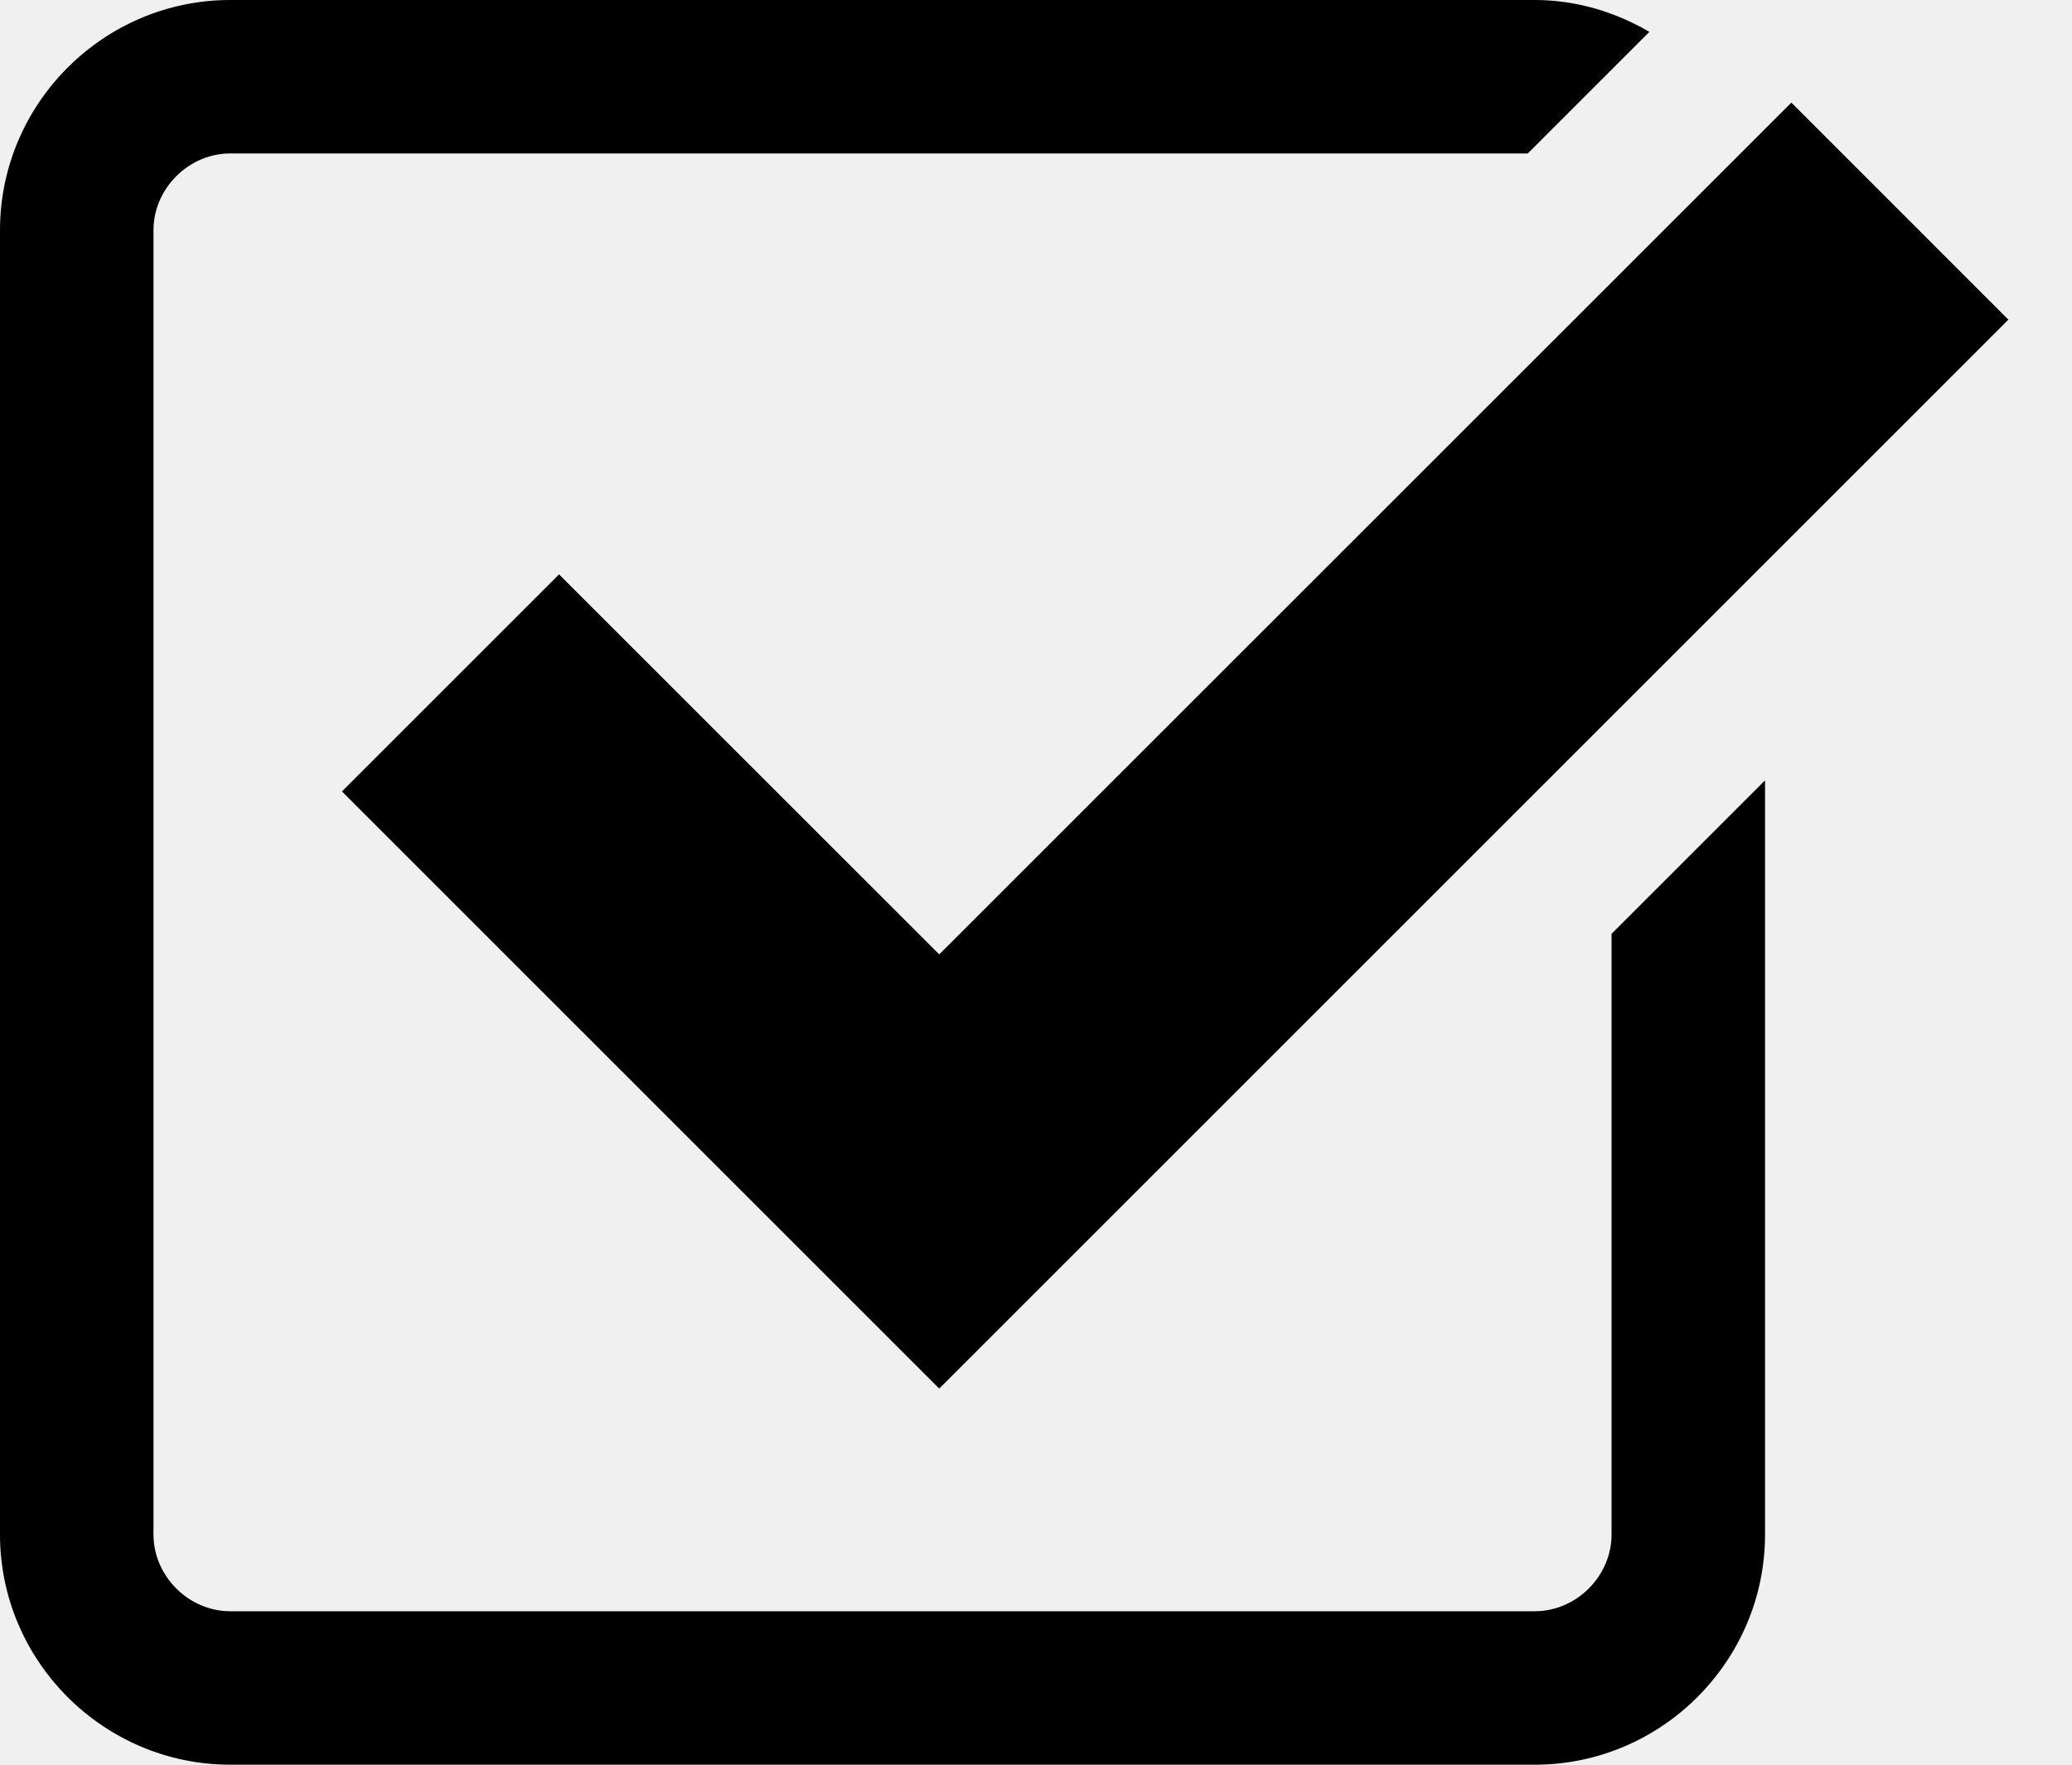
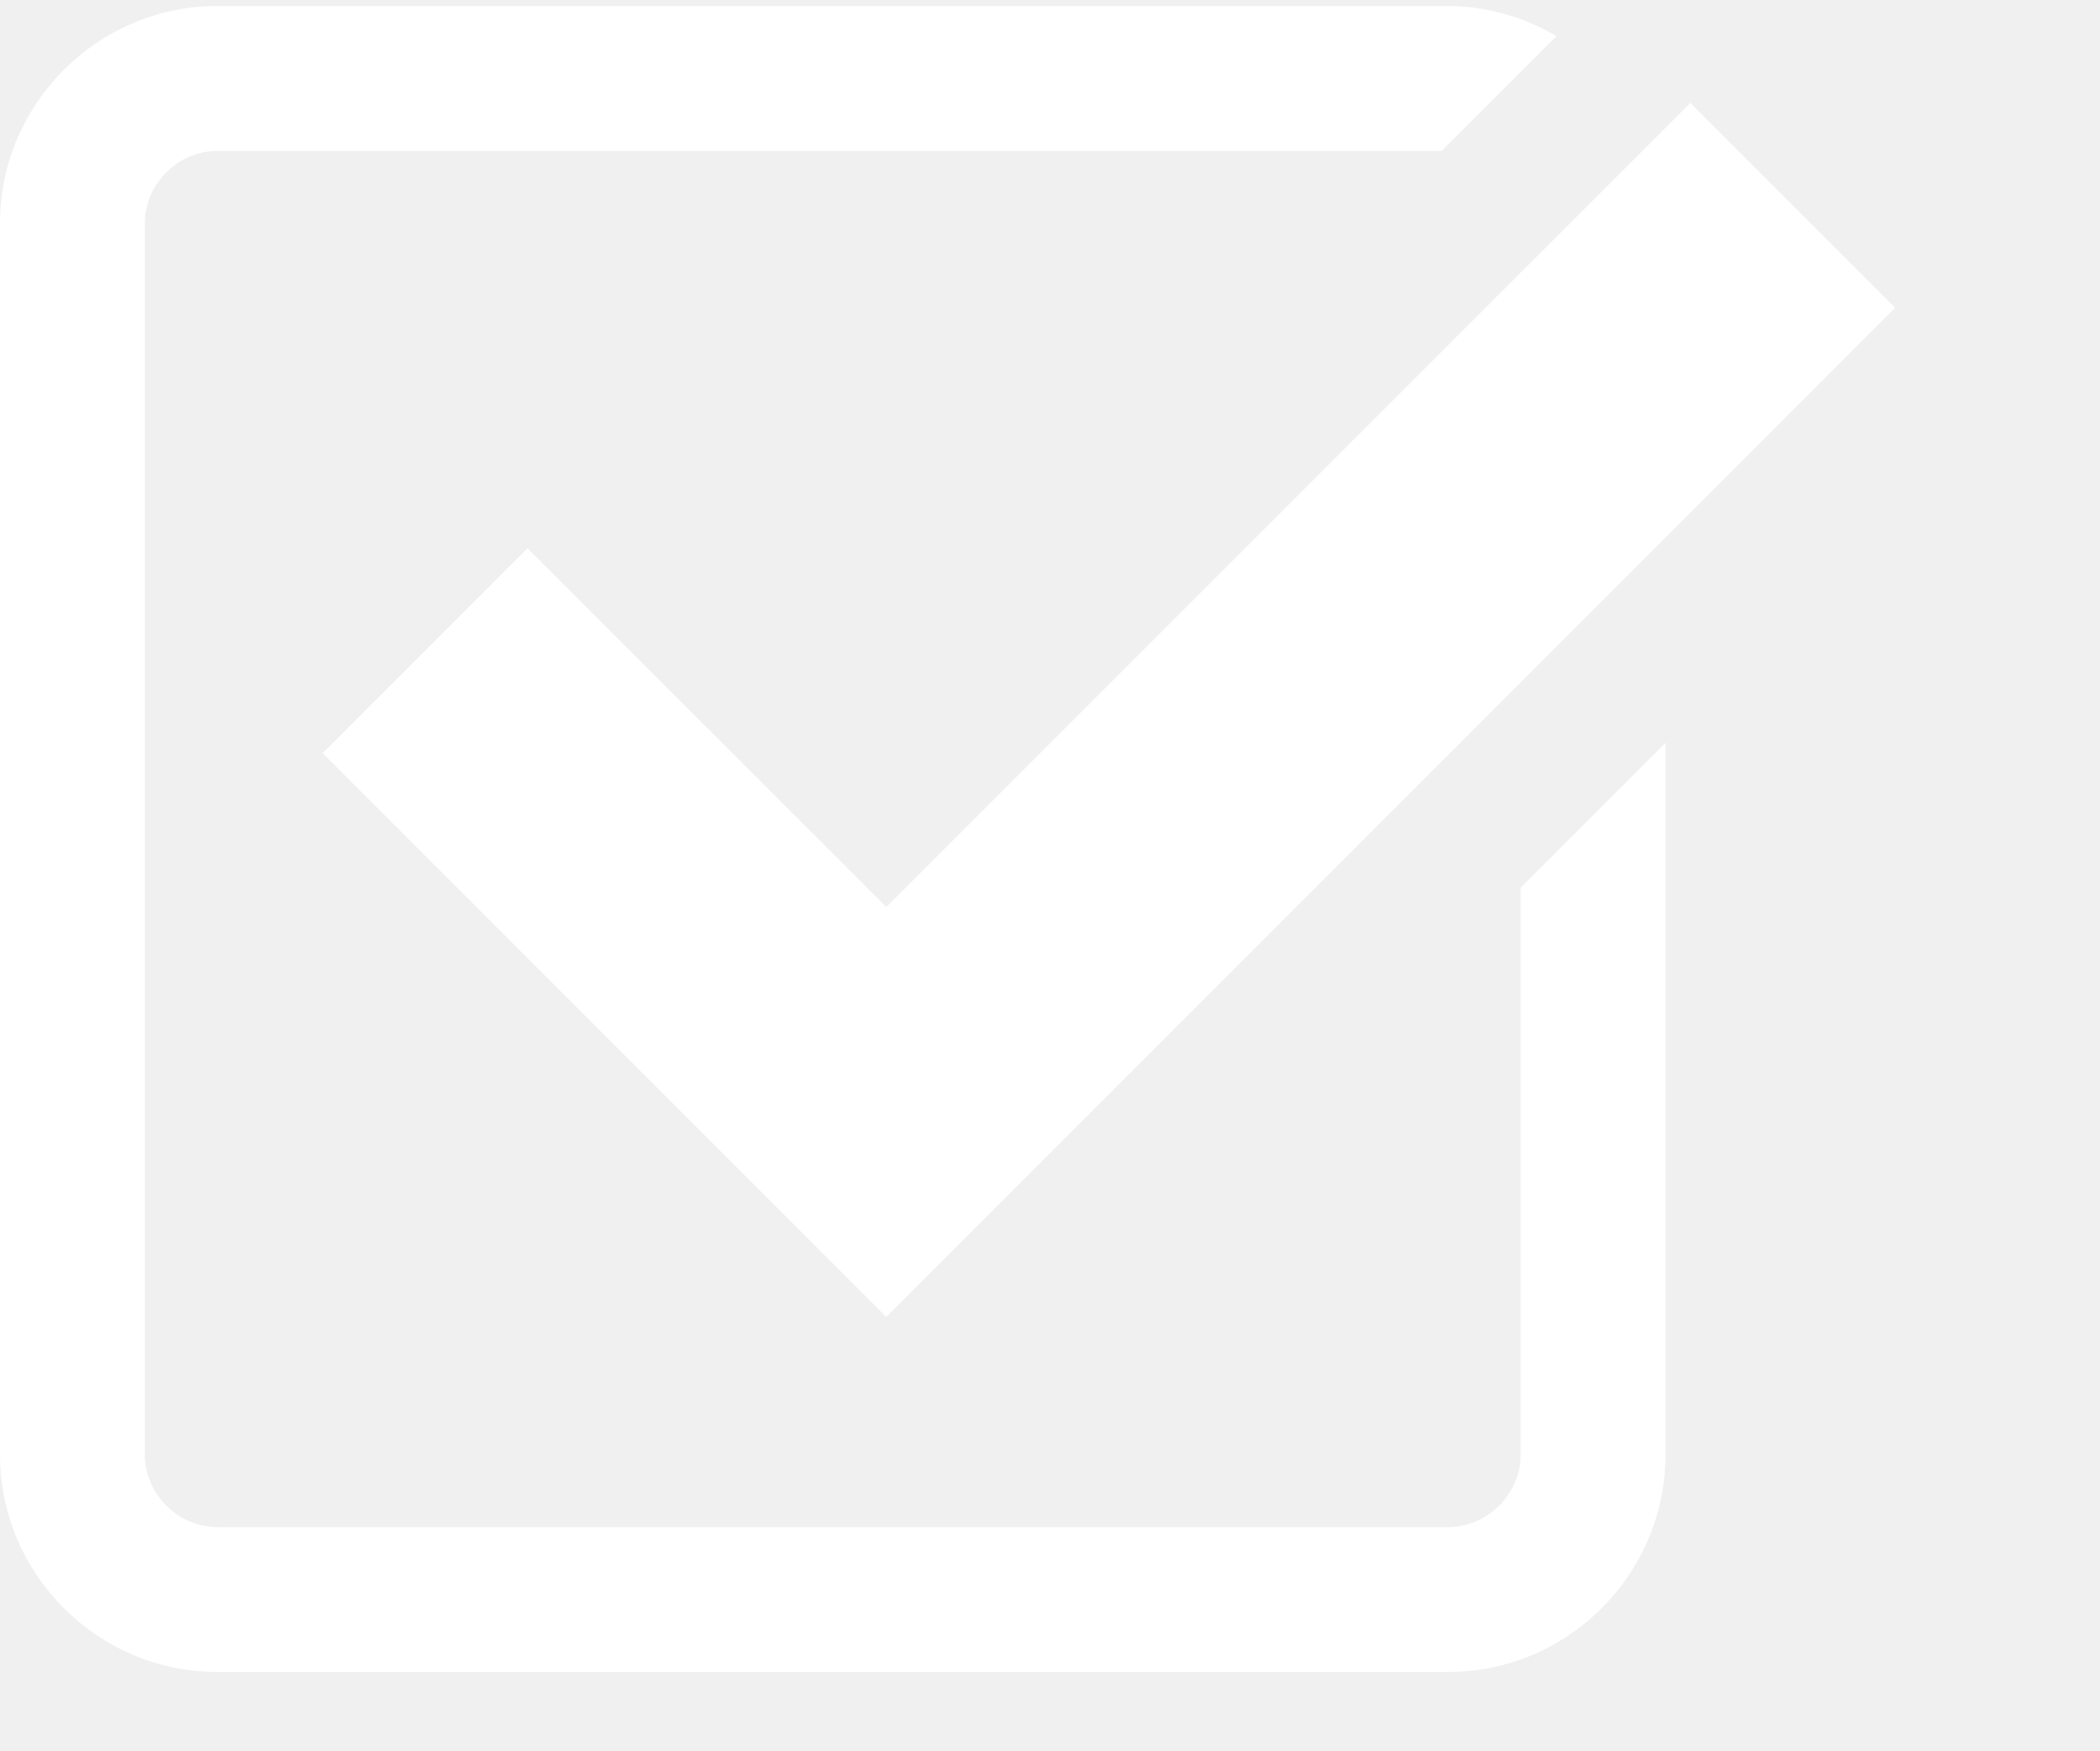
- <svg xmlns="http://www.w3.org/2000/svg" version="1.1" x="0px" y="0px" width="27px" height="23px" viewBox="0 0 27 23" enable-background="new 0 0 27 23" xml:space="preserve">
-   <g id="Layer_1">
- </g>
-   <g id="Layer_2">
-     <g>
-       <polygon points="7.285,7.486 4.456,10.315 12.239,18.098 26.171,4.166 23.343,1.337 12.239,12.439   " />
-       <path d="M21,20c0,0.542-0.458,1-1,1H3c-0.542,0-1-0.458-1-1V3c0-0.542,0.458-1,1-1h16.908l1.585-1.585C21.051,0.158,20.545,0,20,0    H3C1.35,0,0,1.35,0,3v17c0,1.65,1.35,3,3,3h17c1.65,0,3-1.35,3-3v-9.829l-2,2V20z" />
-     </g>
-   </g>
+ <svg xmlns="http://www.w3.org/2000/svg" width="24" height="20" viewBox="0 0 29 24">
+   <path fill="#FFFFFF" d="M7.285 7.486l-2.829 2.829 7.783 7.783L26.171 4.166l-2.828-2.829-11.104 11.102z" />
+   <path fill="#FFFFFF" d="M21 20c0 .542-.458 1-1 1H3c-.542 0-1-.458-1-1V3c0-.542.458-1 1-1h16.908L21.493.415A2.96 2.96 0 0 0 20 0H3C1.35 0 0 1.35 0 3v17c0 1.65 1.35 3 3 3h17c1.65 0 3-1.35 3-3v-9.829l-2 2V20z" />
</svg>
